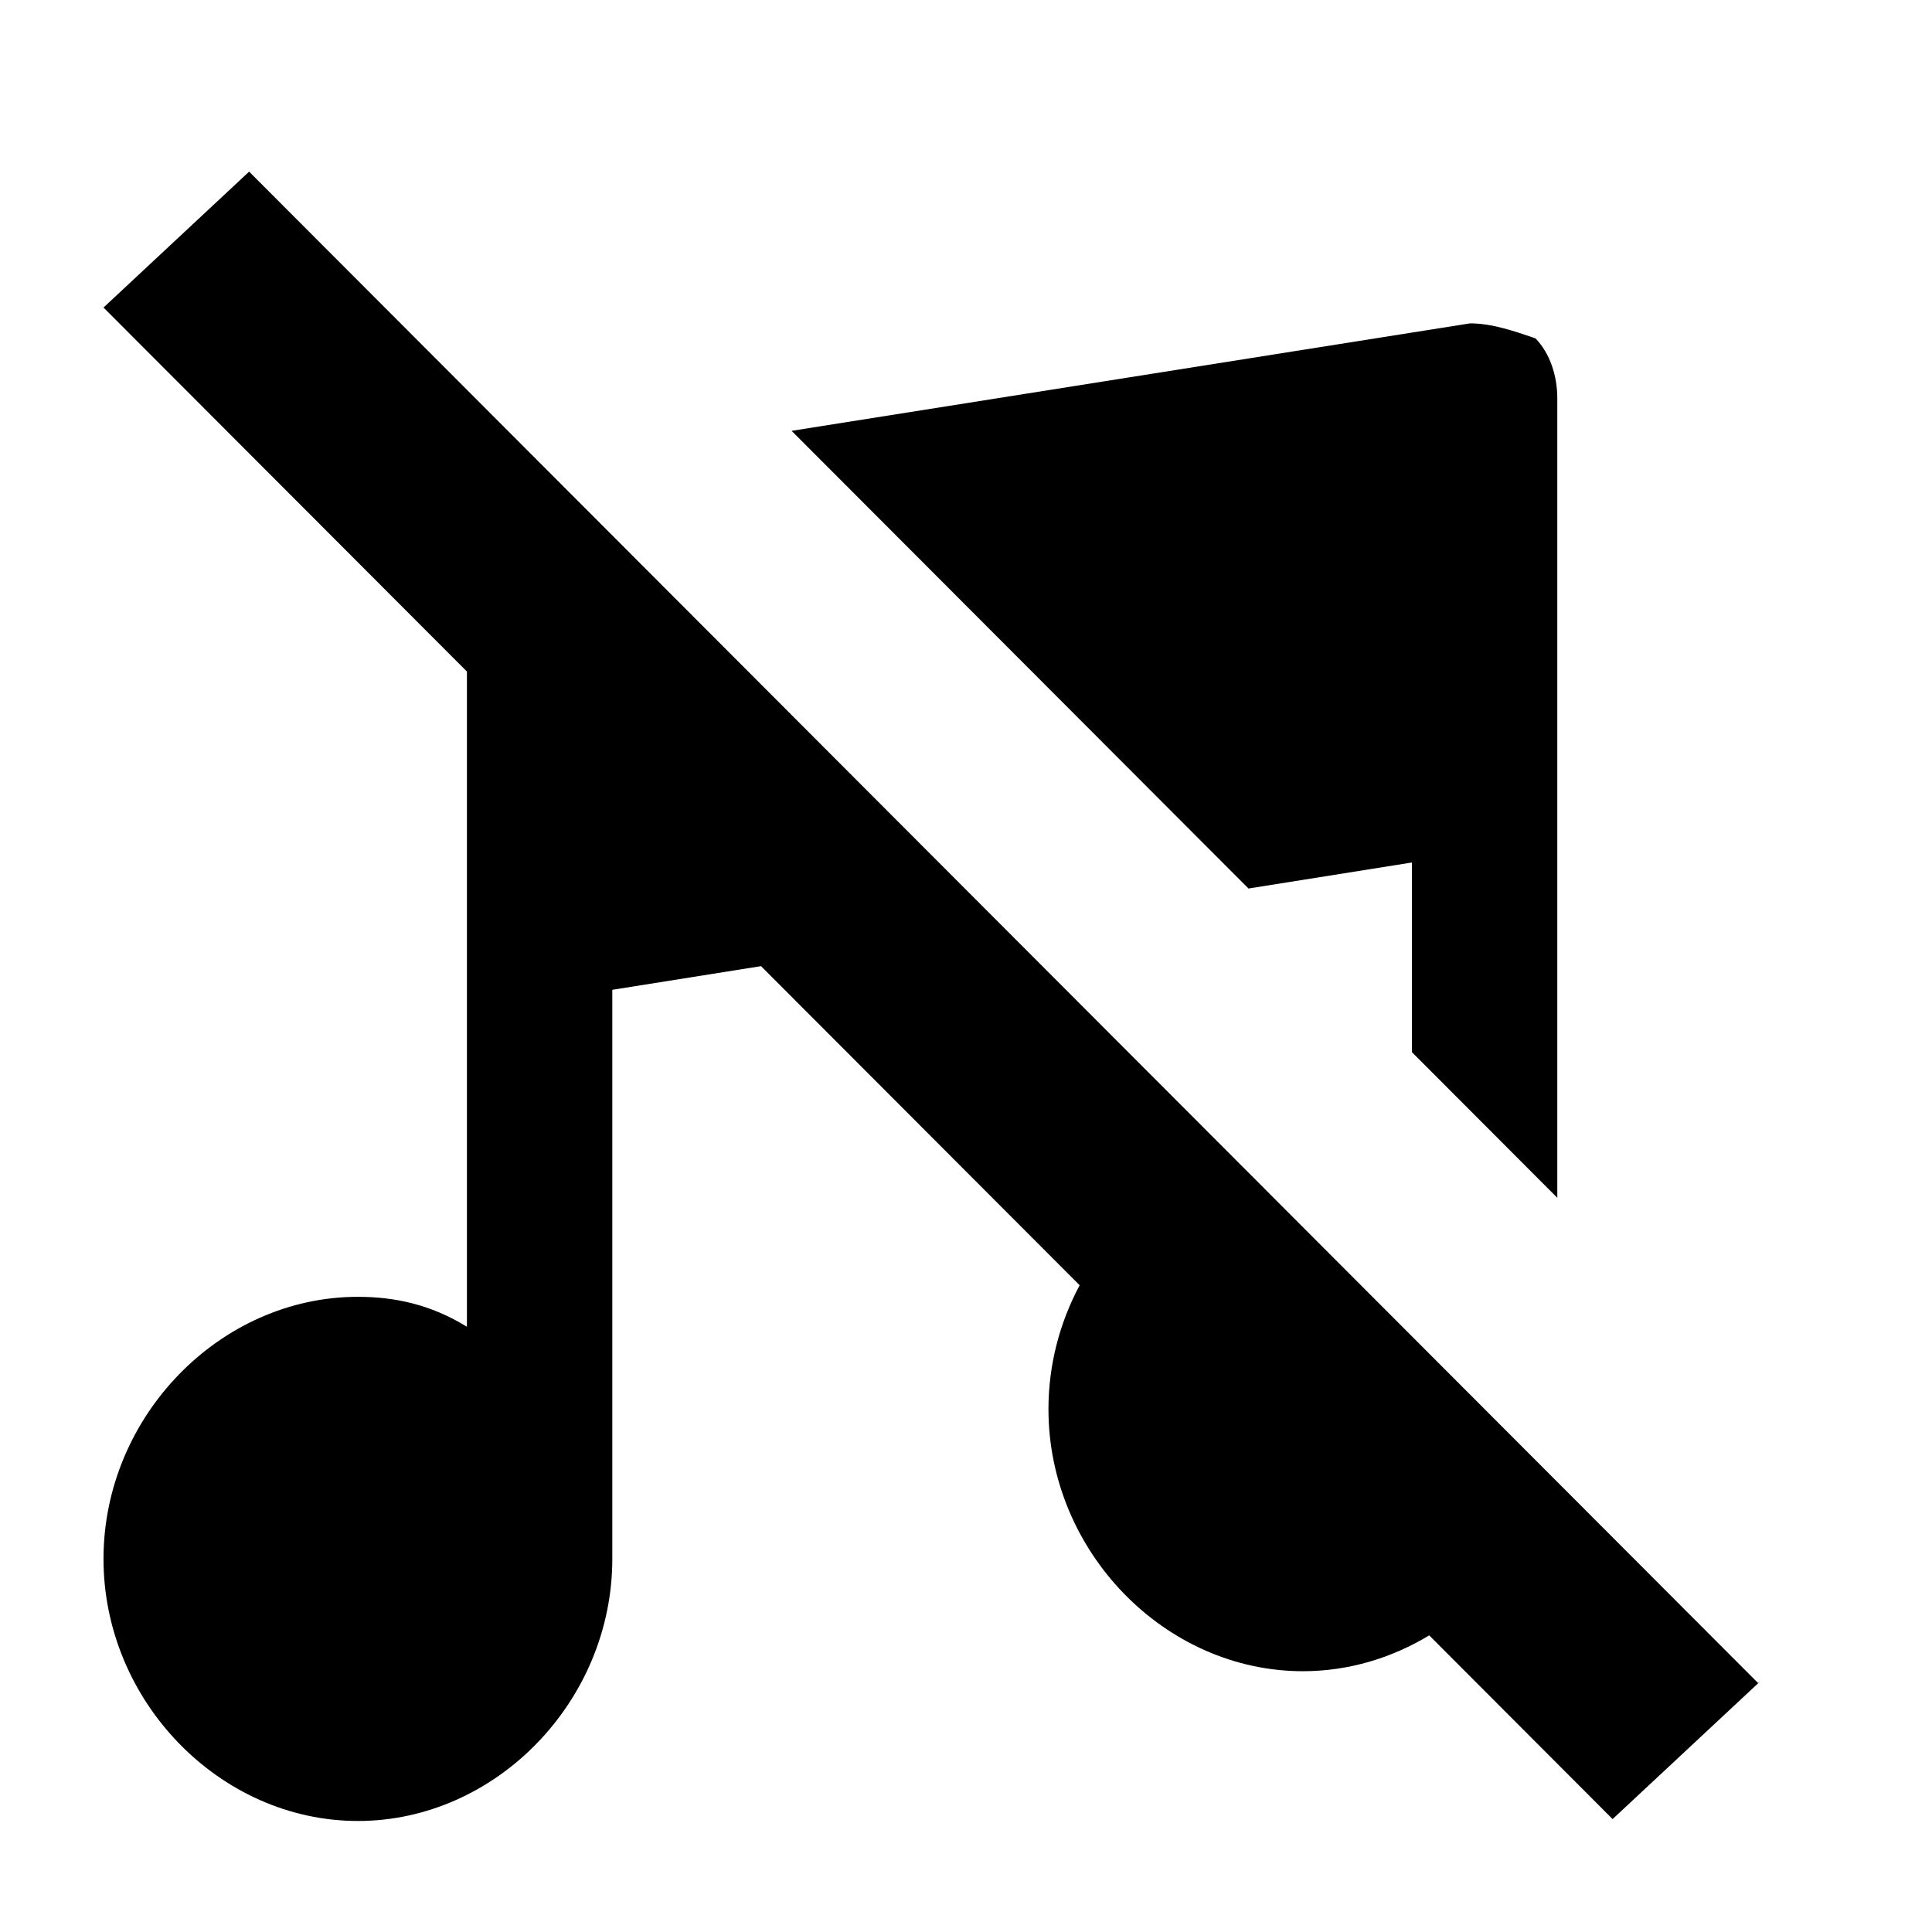
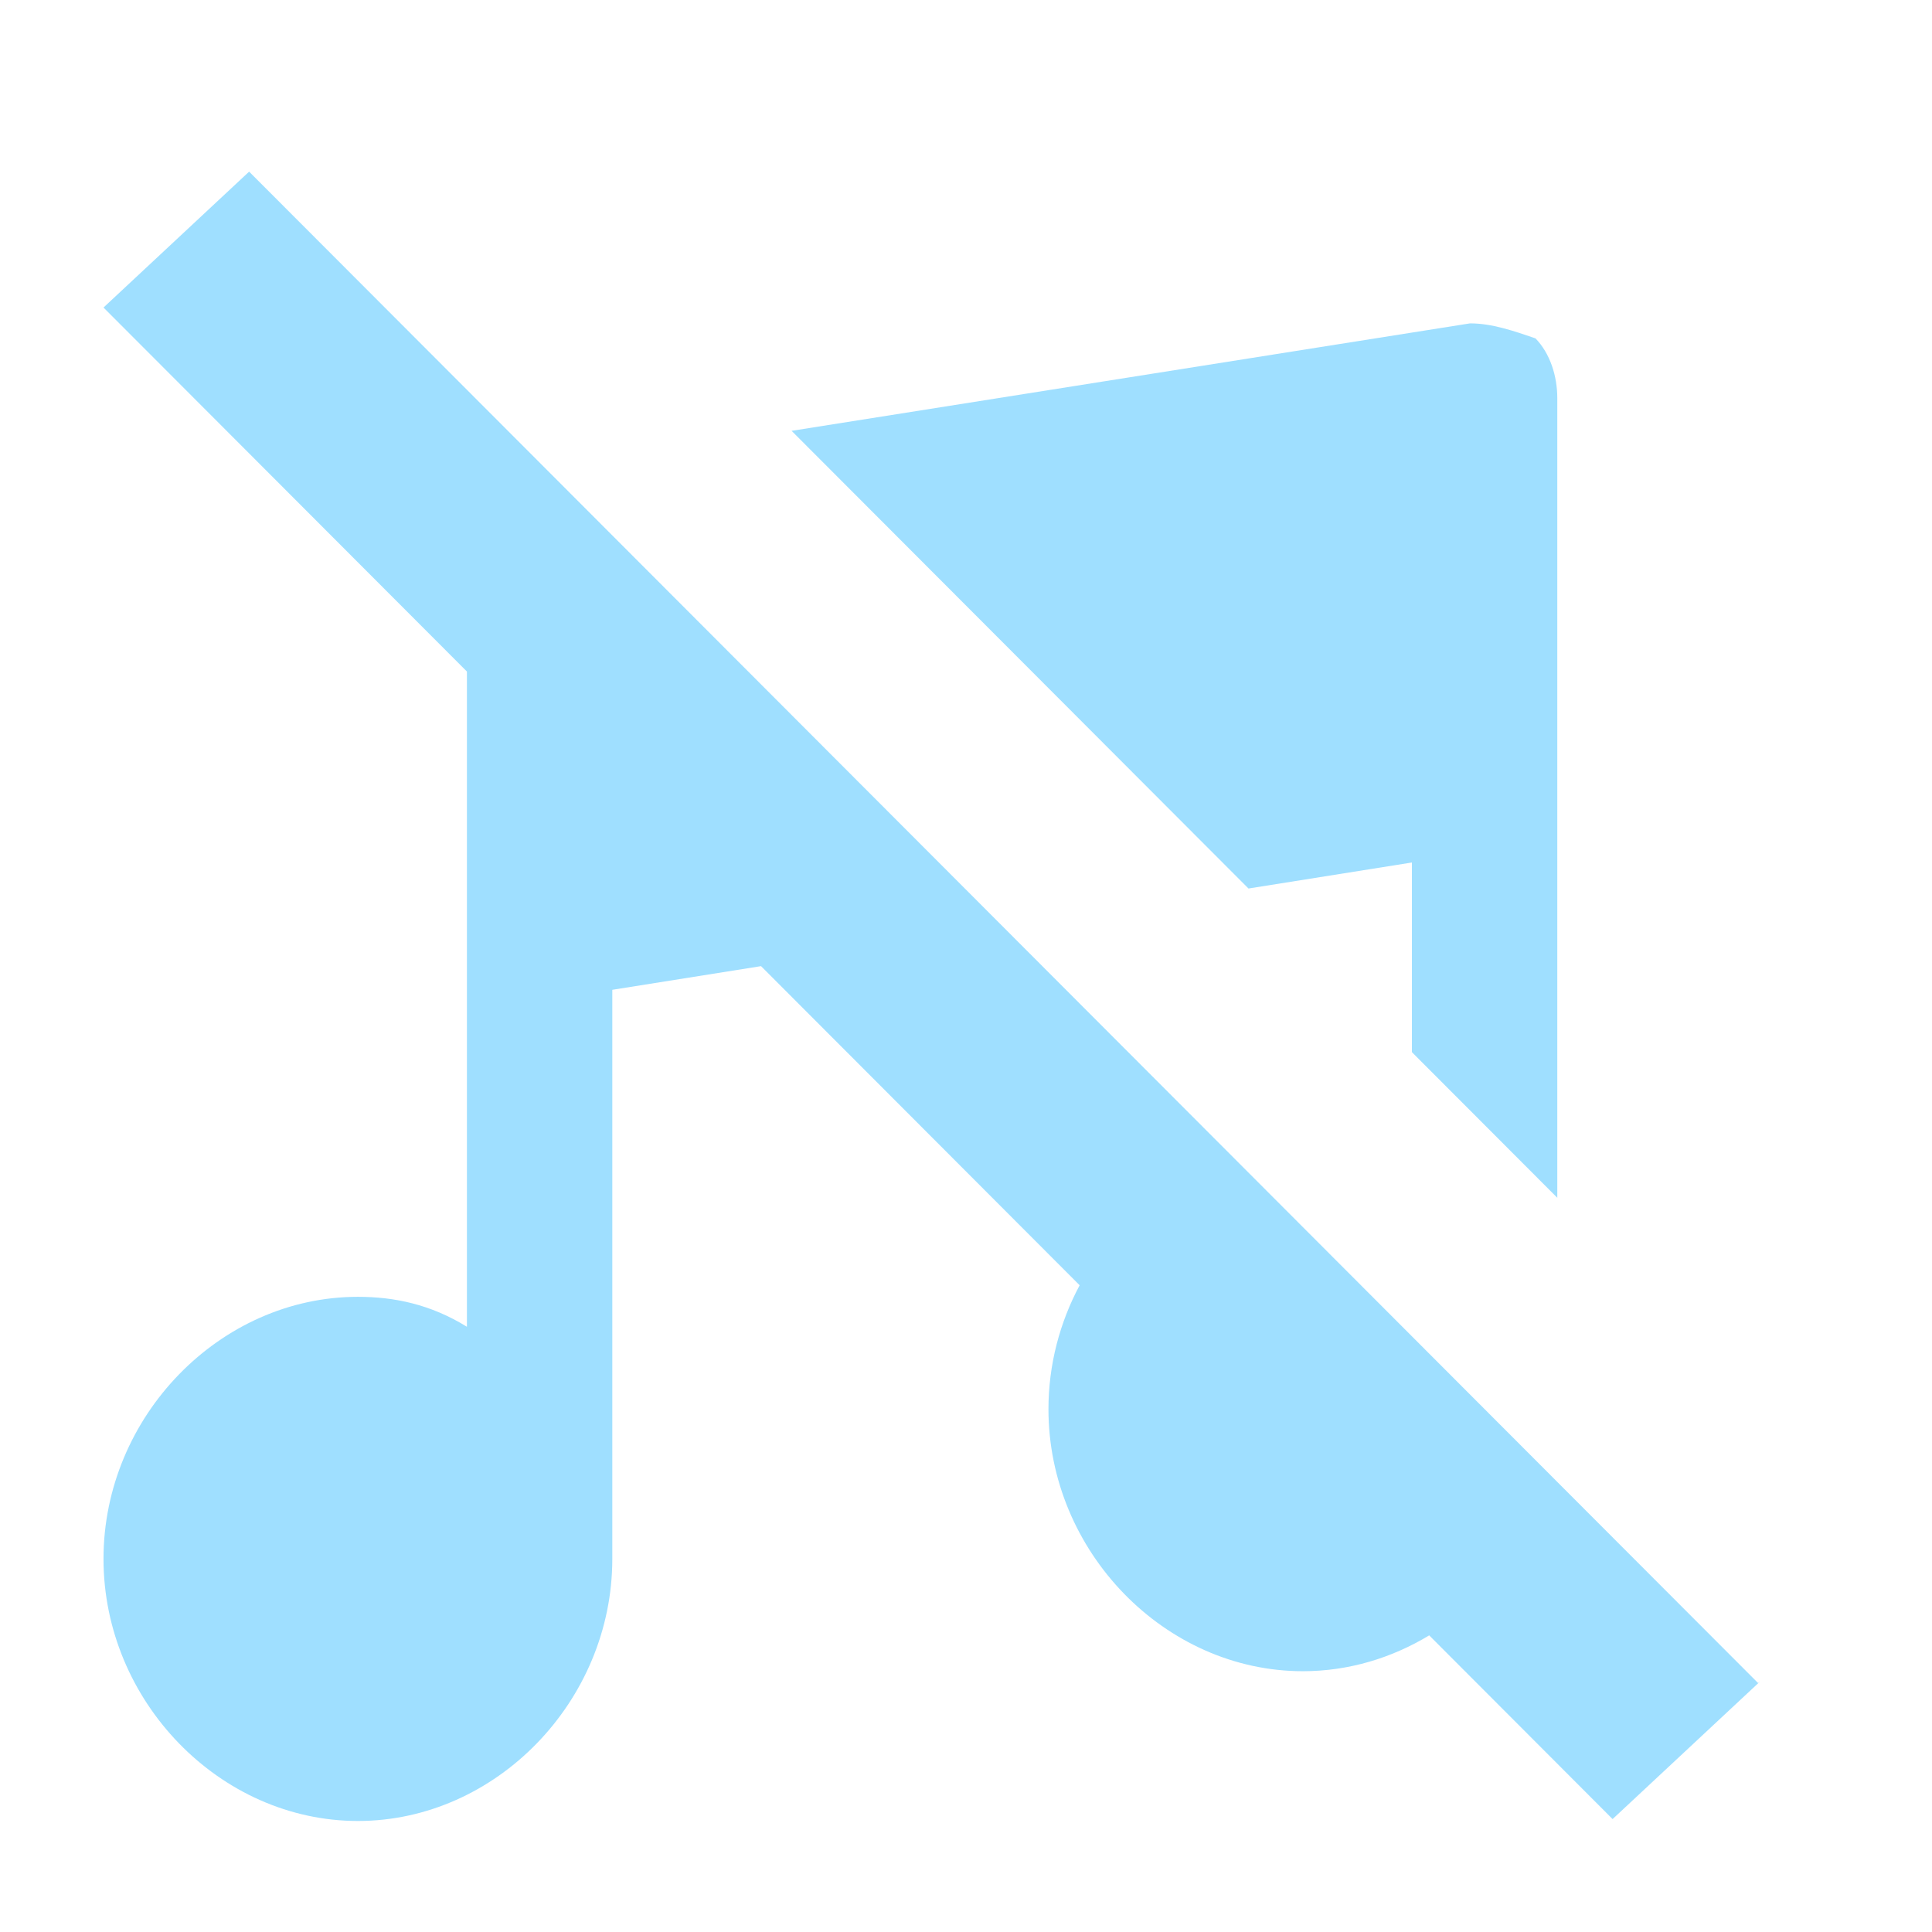
<svg xmlns="http://www.w3.org/2000/svg" width="56" height="56" viewBox="0 0 56 56" fill="none">
-   <path d="M50.96 48.785L50.995 48.751L50.999 48.755L46.742 52.727L41.426 47.402C40.34 48.059 39.087 48.441 37.765 48.441C33.761 48.441 30.39 44.968 30.39 40.845C30.39 39.556 30.719 38.33 31.294 37.254L22.059 28.004L17.748 28.69V45.185C17.748 49.309 14.377 52.782 10.374 52.782C6.371 52.782 3 49.309 3 45.185C3 41.062 6.371 37.589 10.374 37.589C11.427 37.589 12.481 37.806 13.534 38.457V19.465L3 8.914L7.221 4.975L50.96 48.785ZM42.61 9.373C43.242 9.373 43.875 9.591 44.507 9.808C44.928 10.242 45.139 10.893 45.139 11.544V34.718L40.925 30.497V25L36.188 25.754L22.945 12.488L42.61 9.373Z" fill="black" />
+   <path d="M50.96 48.785L50.995 48.751L50.999 48.755L46.742 52.727L41.426 47.402C40.34 48.059 39.087 48.441 37.765 48.441C33.761 48.441 30.39 44.968 30.39 40.845C30.39 39.556 30.719 38.33 31.294 37.254L22.059 28.004L17.748 28.69V45.185C17.748 49.309 14.377 52.782 10.374 52.782C6.371 52.782 3 49.309 3 45.185C3 41.062 6.371 37.589 10.374 37.589C11.427 37.589 12.481 37.806 13.534 38.457V19.465L3 8.914L7.221 4.975L50.96 48.785ZM42.61 9.373C43.242 9.373 43.875 9.591 44.507 9.808C44.928 10.242 45.139 10.893 45.139 11.544V34.718L40.925 30.497V25L36.188 25.754L22.945 12.488L42.61 9.373Z" fill="#9FDFFF" />
</svg>
